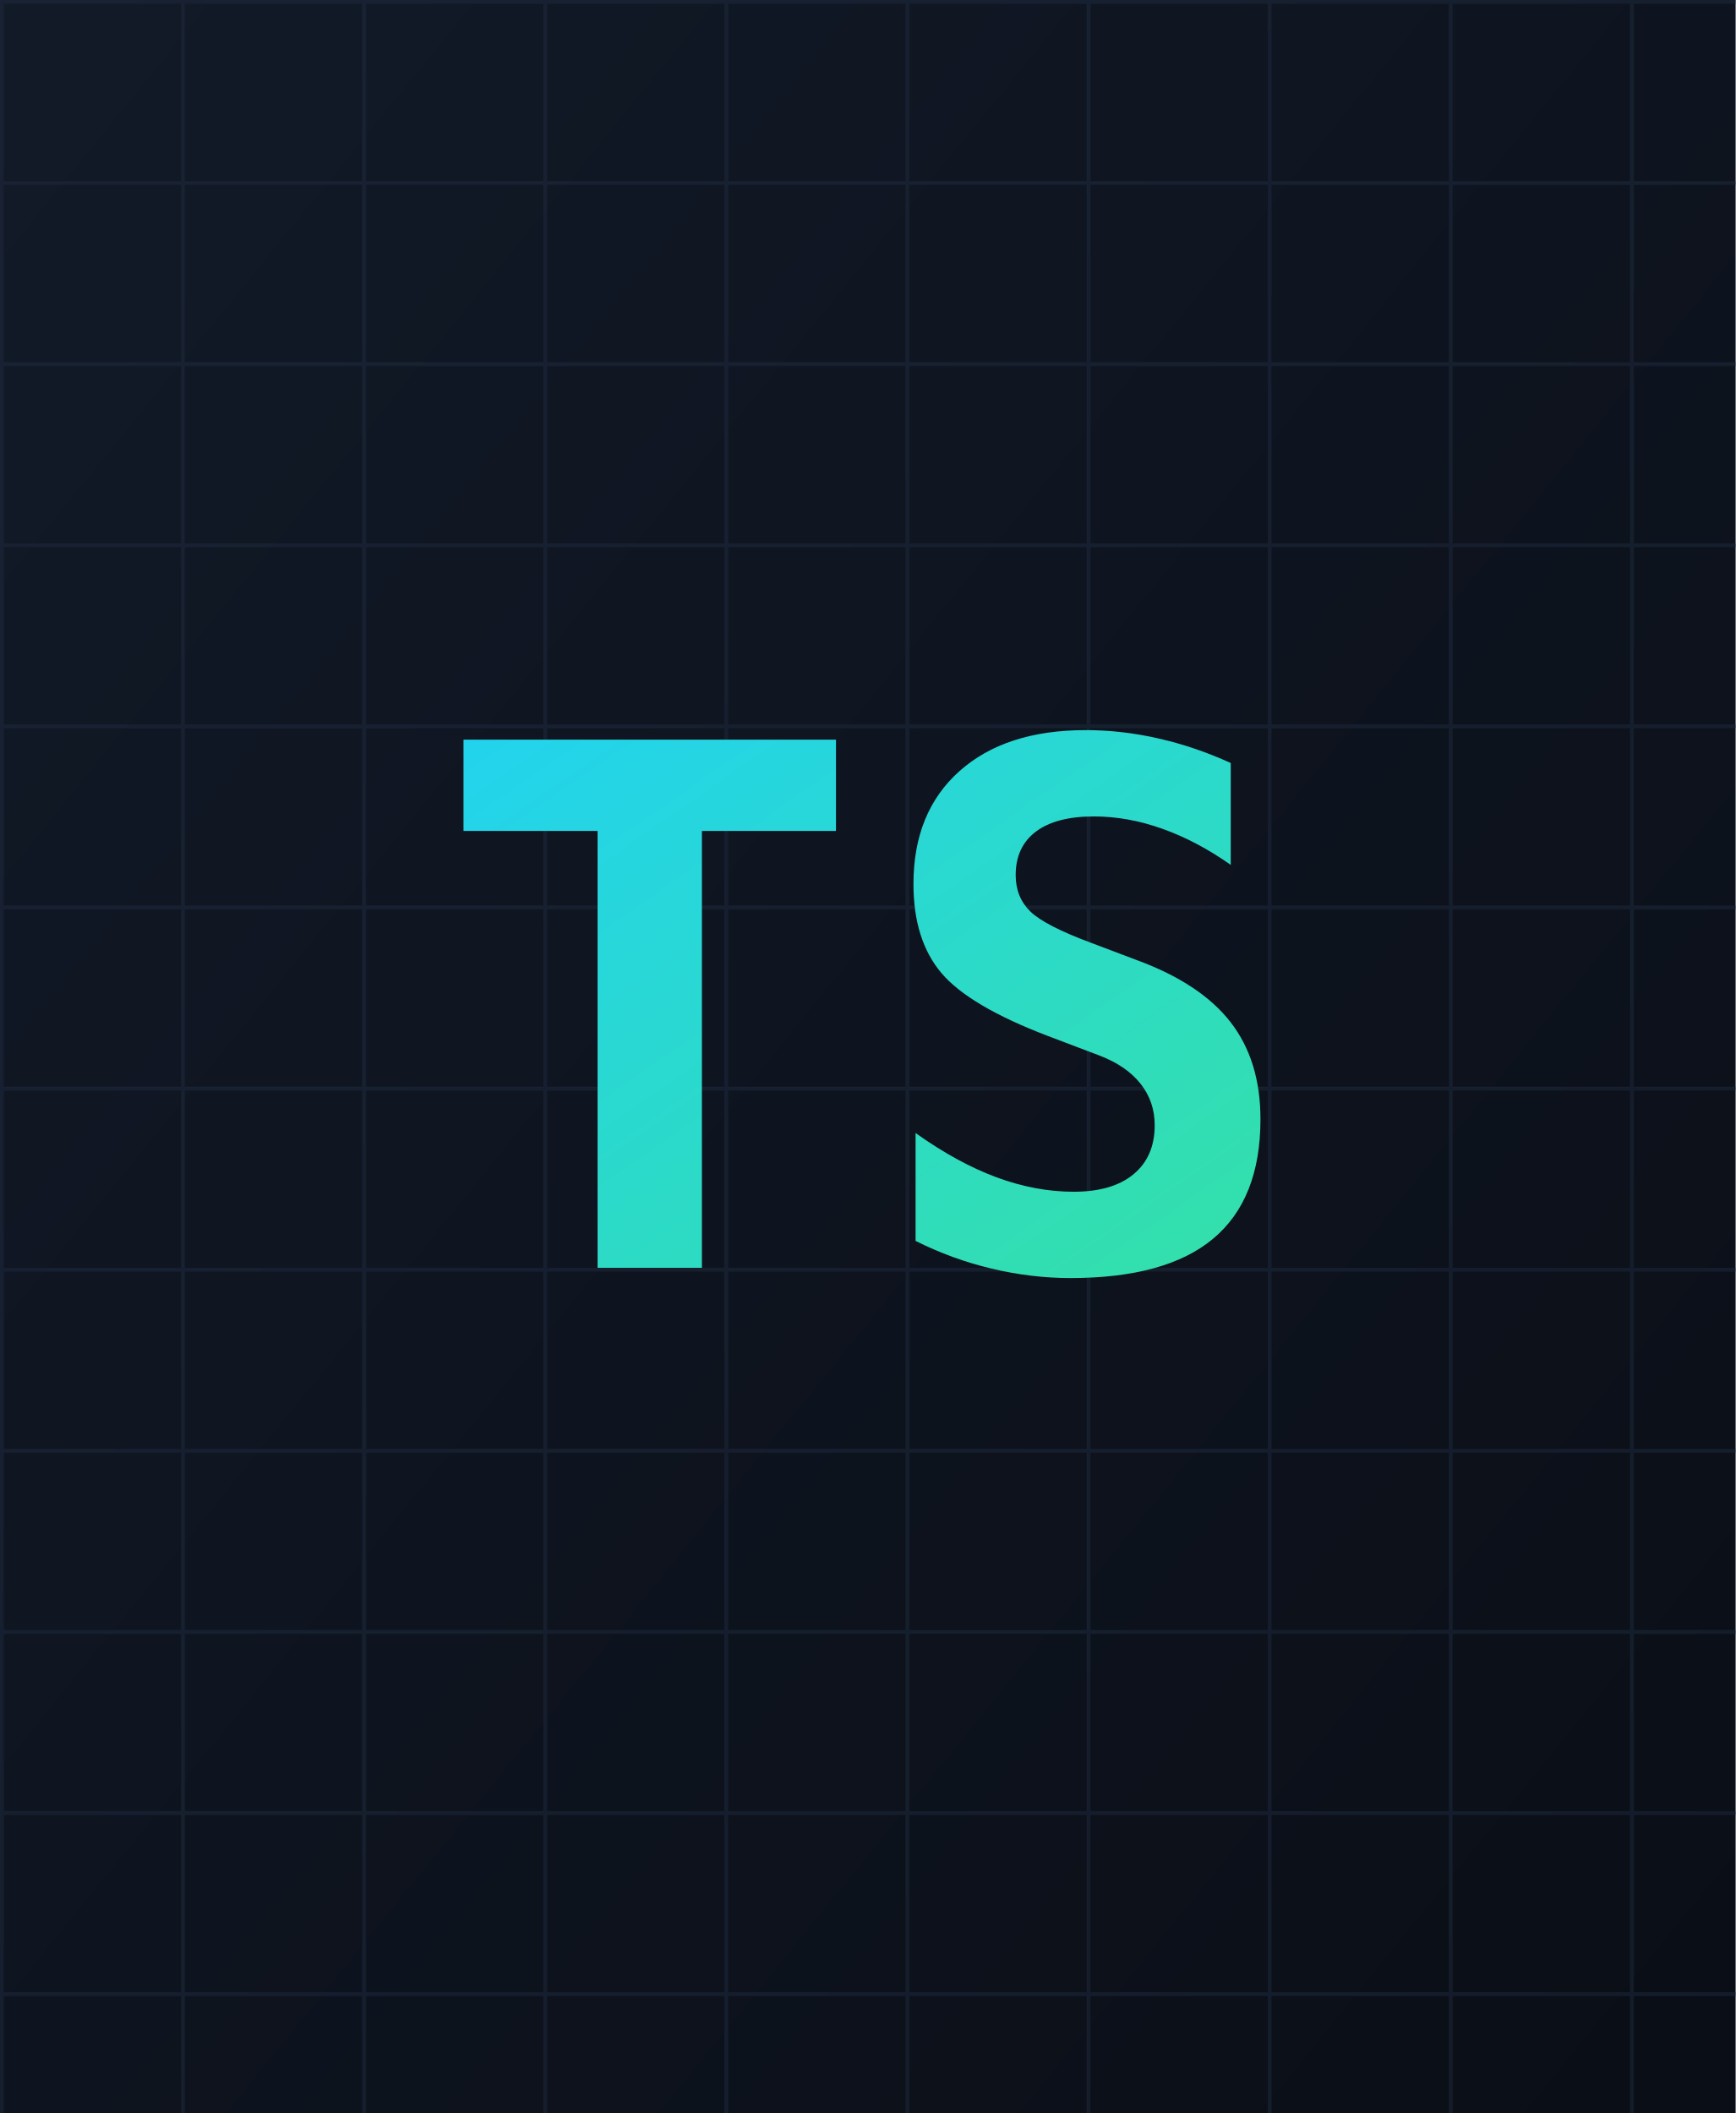
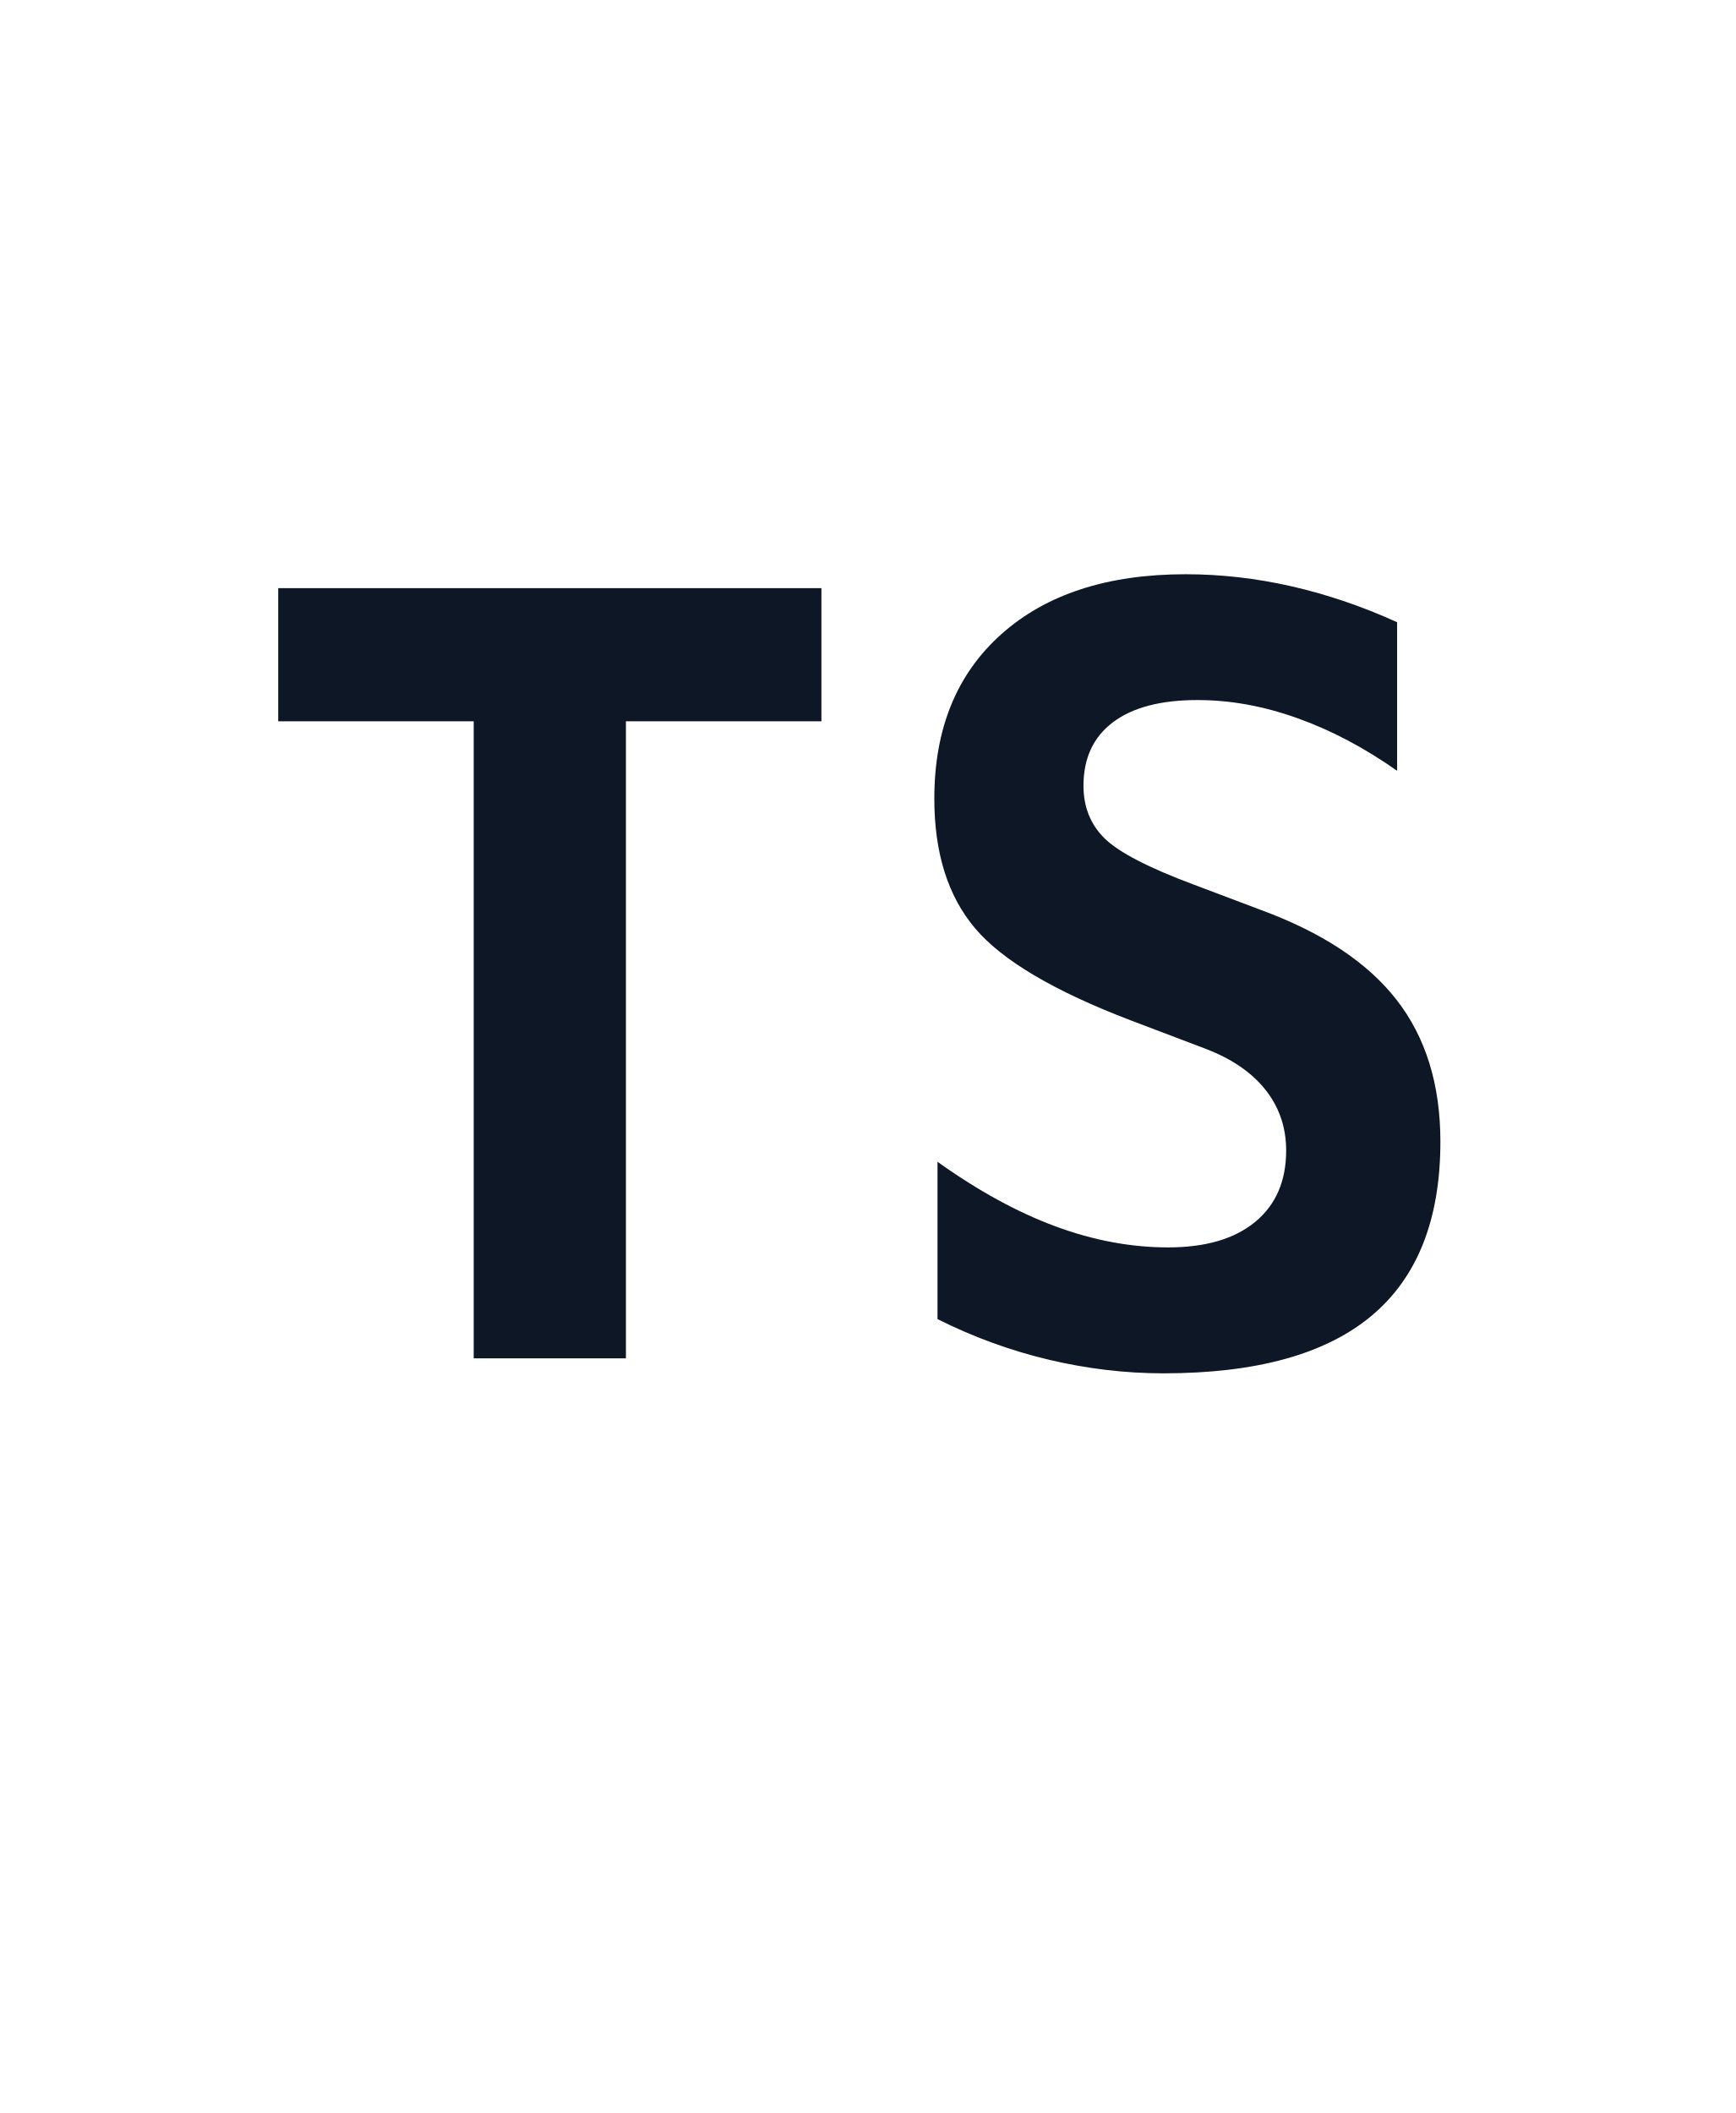
<svg xmlns="http://www.w3.org/2000/svg" width="230" height="280" viewBox="0 0 230 280">
-   <defs>
-     <linearGradient id="bg" x1="0" y1="0" x2="1" y2="1">
-       <stop offset="0%" stop-color="#121a28" />
-       <stop offset="100%" stop-color="#0a0e16" />
-     </linearGradient>
-     <linearGradient id="text" x1="0" y1="0" x2="1" y2="1">
-       <stop offset="0%" stop-color="#22d3ee" />
-       <stop offset="100%" stop-color="#34e0a8" />
-     </linearGradient>
-     <pattern id="grid" width="24" height="24" patternUnits="userSpaceOnUse">
-       <path d="M 24 0 L 0 0 0 24" fill="none" stroke="#1e2a3d" stroke-width="1" />
-     </pattern>
-   </defs>
-   <rect width="230" height="280" fill="url(#bg)" />
-   <rect width="230" height="280" fill="url(#grid)" opacity="0.5" />
-   <text x="115" y="168" font-family="'JetBrains Mono', monospace" font-size="96" font-weight="800" fill="url(#text)" text-anchor="middle">TS</text>
+   <style>
+     .ts { fill: #0d1726; }
+     @media (prefers-color-scheme: dark) {
+       .ts { fill: #e6edf6; }
+     }
+   </style>
+   <text class="ts" x="115" y="180" font-family="'JetBrains Mono', monospace" font-size="140" font-weight="800" text-anchor="middle">TS</text>
</svg>
